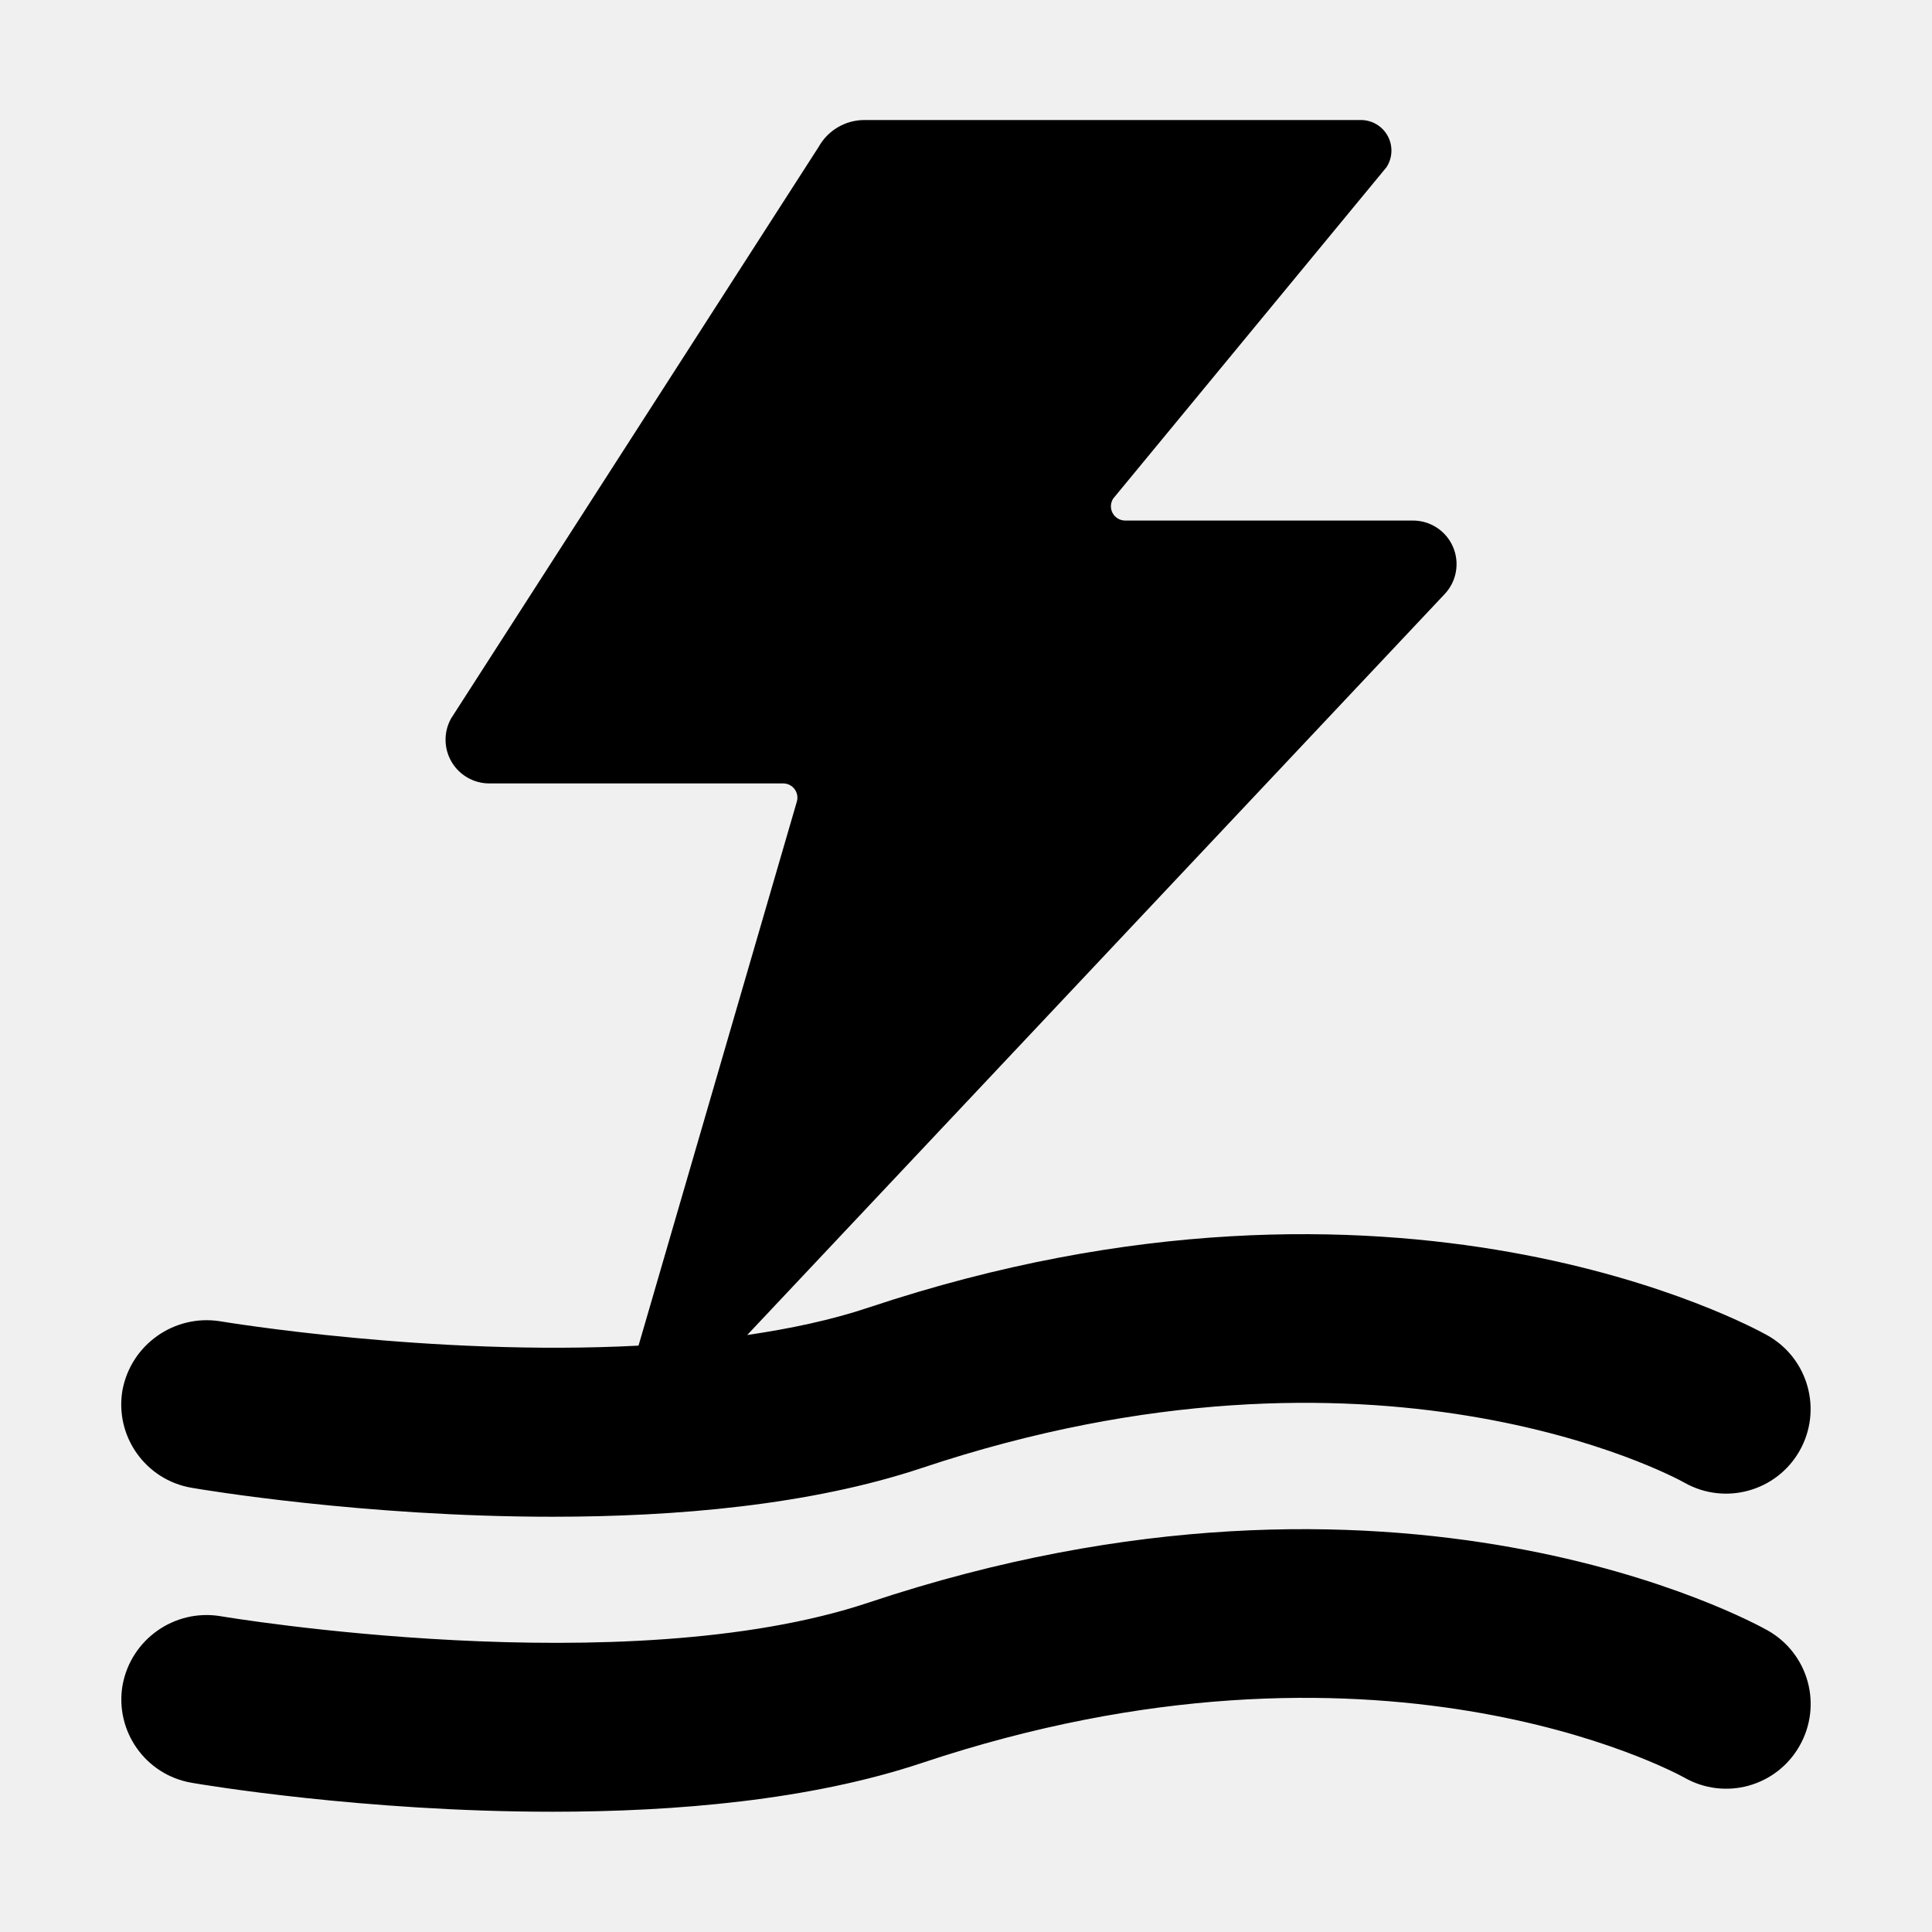
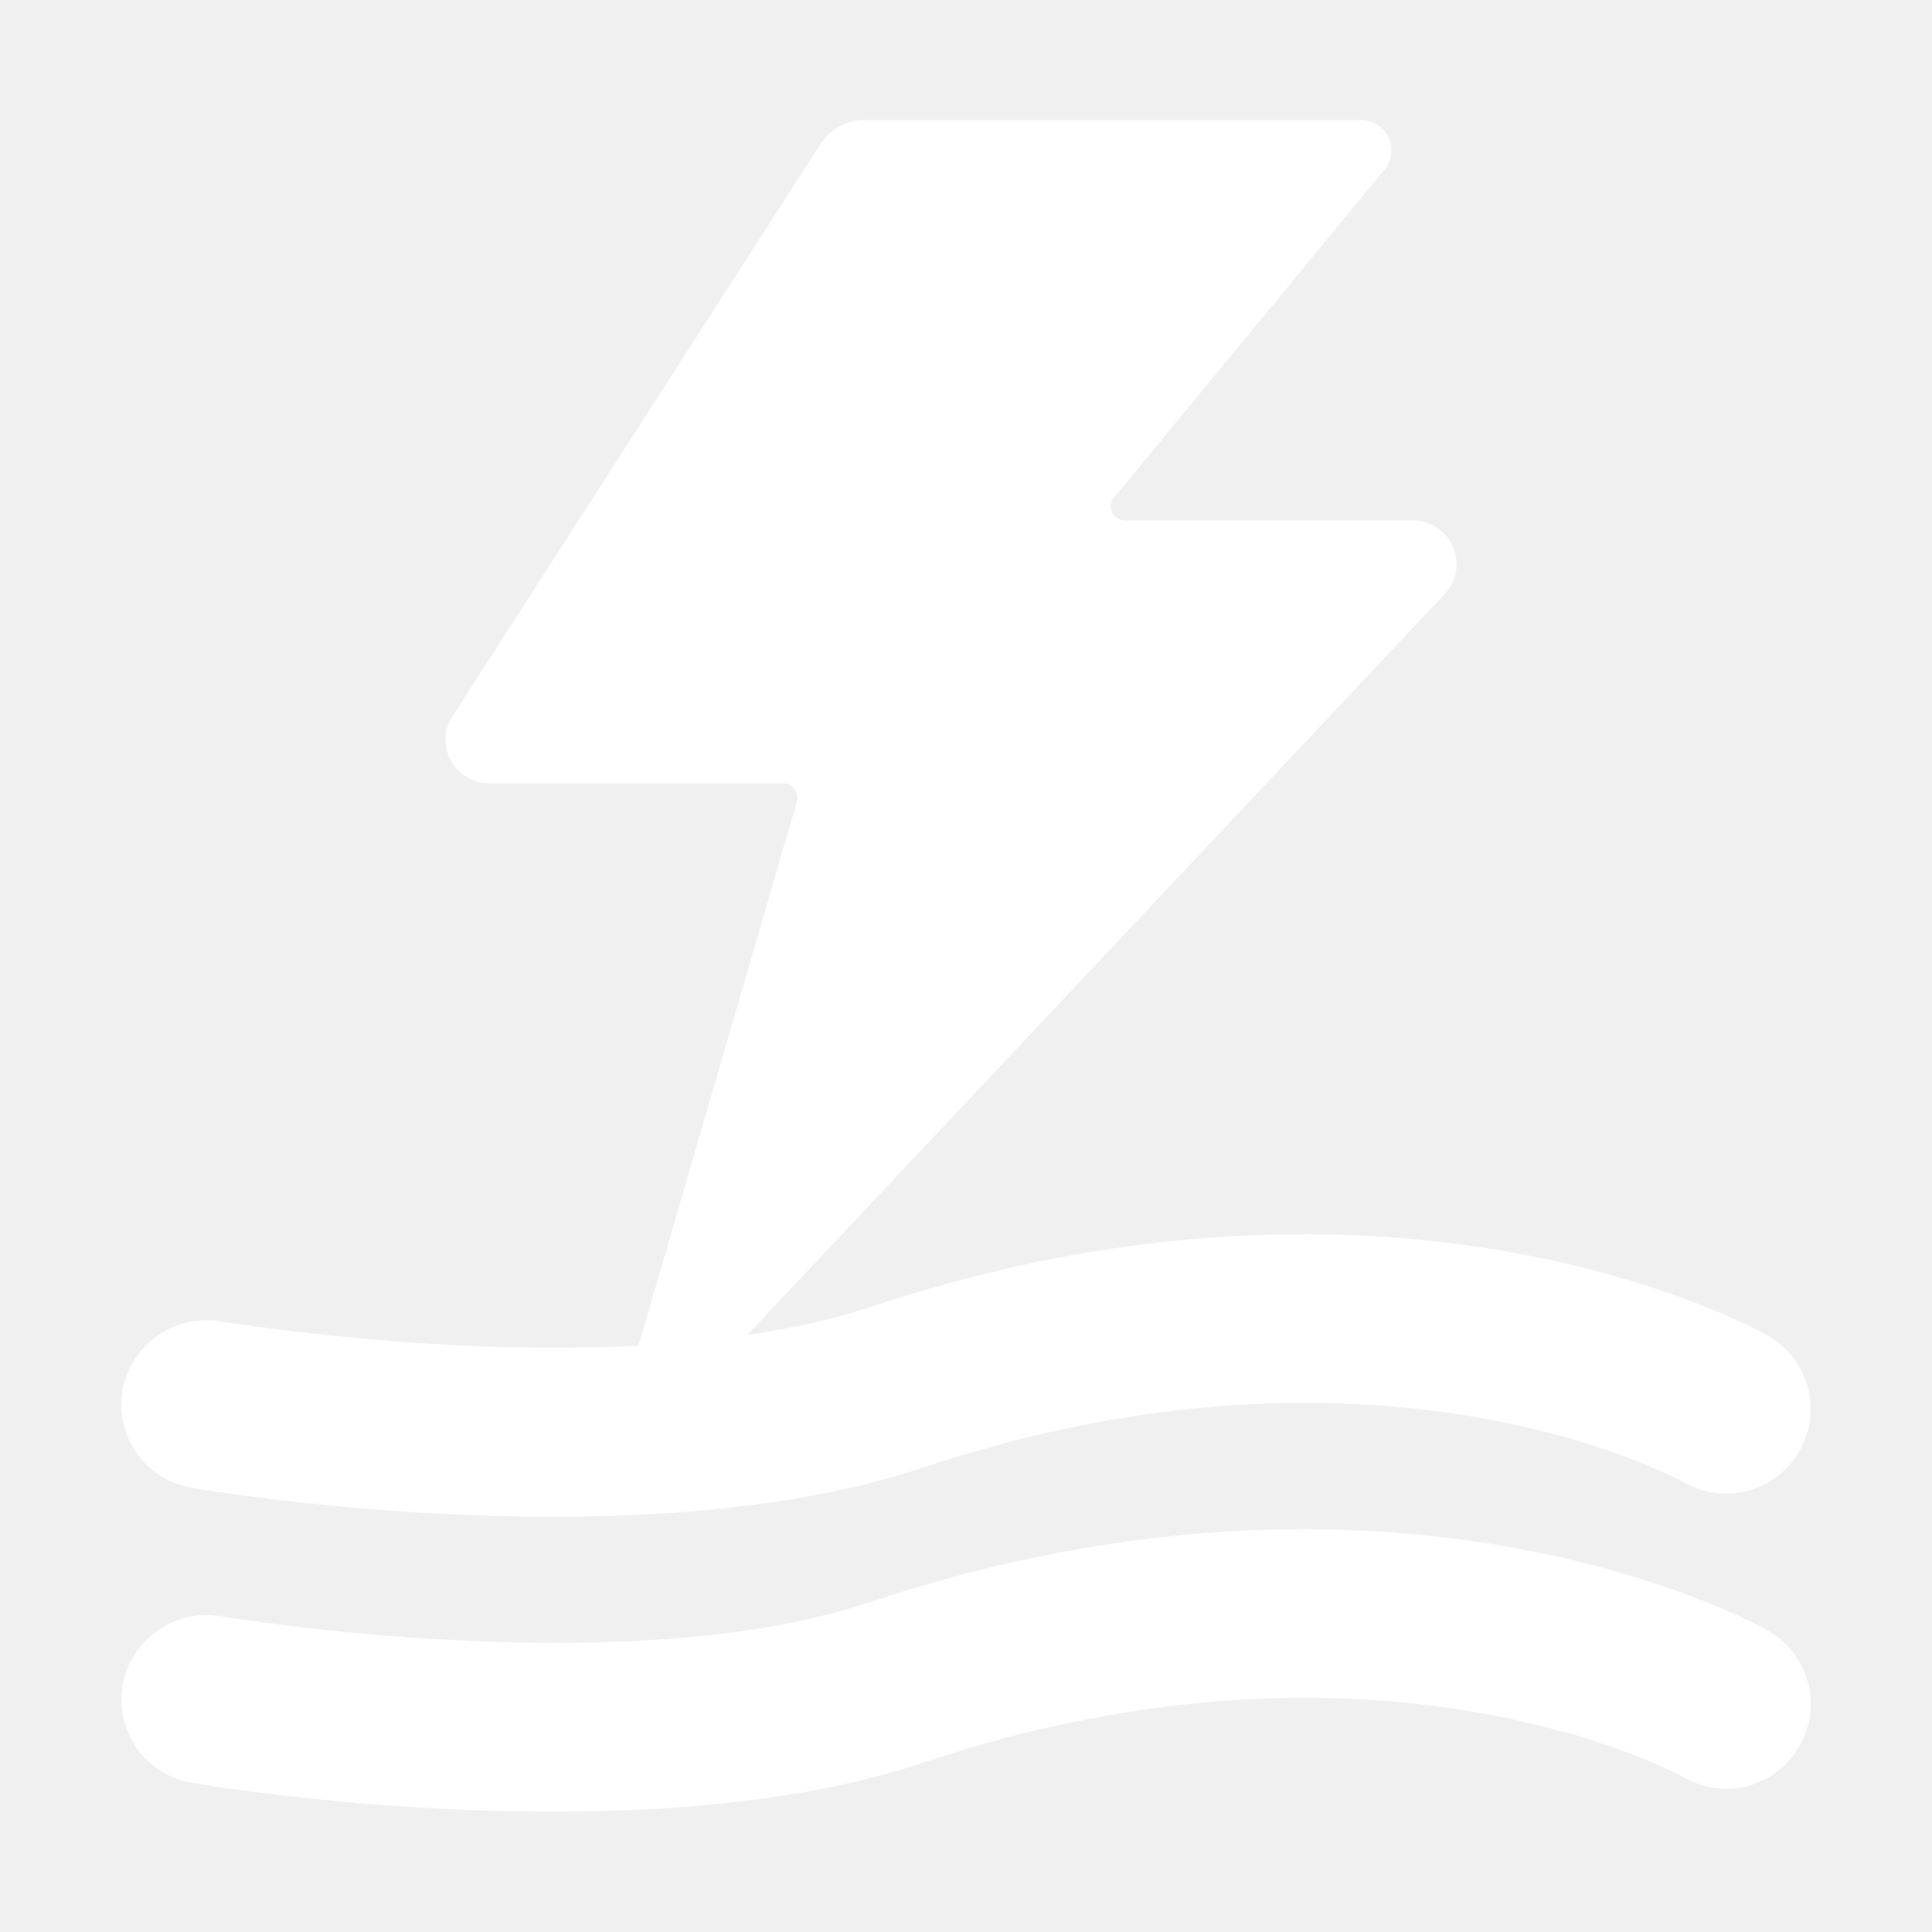
- <svg xmlns="http://www.w3.org/2000/svg" style="enable-background:new 0 0 16 16" xml:space="preserve" width="16" height="16" fill="currentColor" class="qi-1054" viewBox="0 0 16 16">
+ <svg xmlns="http://www.w3.org/2000/svg" style="enable-background:new 0 0 16 16" xml:space="preserve" width="16" height="16" fill="white" class="qi-1054" viewBox="0 0 16 16">
  <path d="M1.586 12.321c.091.016 1.427.24 2.99.24 1.019 0 2.134-.095 3.062-.405 3.753-1.253 6.211.066 6.312.123a.7.7 0 1 0 .689-1.219c-.123-.069-3.069-1.692-7.444-.232-.31.104-.653.176-1.007.228l5.776-6.136a.361.361 0 0 0-.263-.609H9.318a.118.118 0 0 1-.099-.182l2.264-2.745a.253.253 0 0 0-.212-.39H7.158a.434.434 0 0 0-.378.222L3.735 5.951a.362.362 0 0 0 .316.537h2.435c.079 0 .135.076.113.151l-1.311 4.505c-1.718.09-3.442-.198-3.466-.202a.71.71 0 0 0-.808.572.7.7 0 0 0 .572.807zm13.054 1.182c-.123-.069-3.069-1.692-7.444-.232-2.02.676-5.34.119-5.373.113a.708.708 0 0 0-.808.572.7.7 0 0 0 .571.808c.091.016 1.427.24 2.99.24 1.019 0 2.134-.095 3.062-.405 3.753-1.253 6.211.067 6.312.123a.698.698 0 0 0 .954-.265.699.699 0 0 0-.264-.954z" />
</svg>
